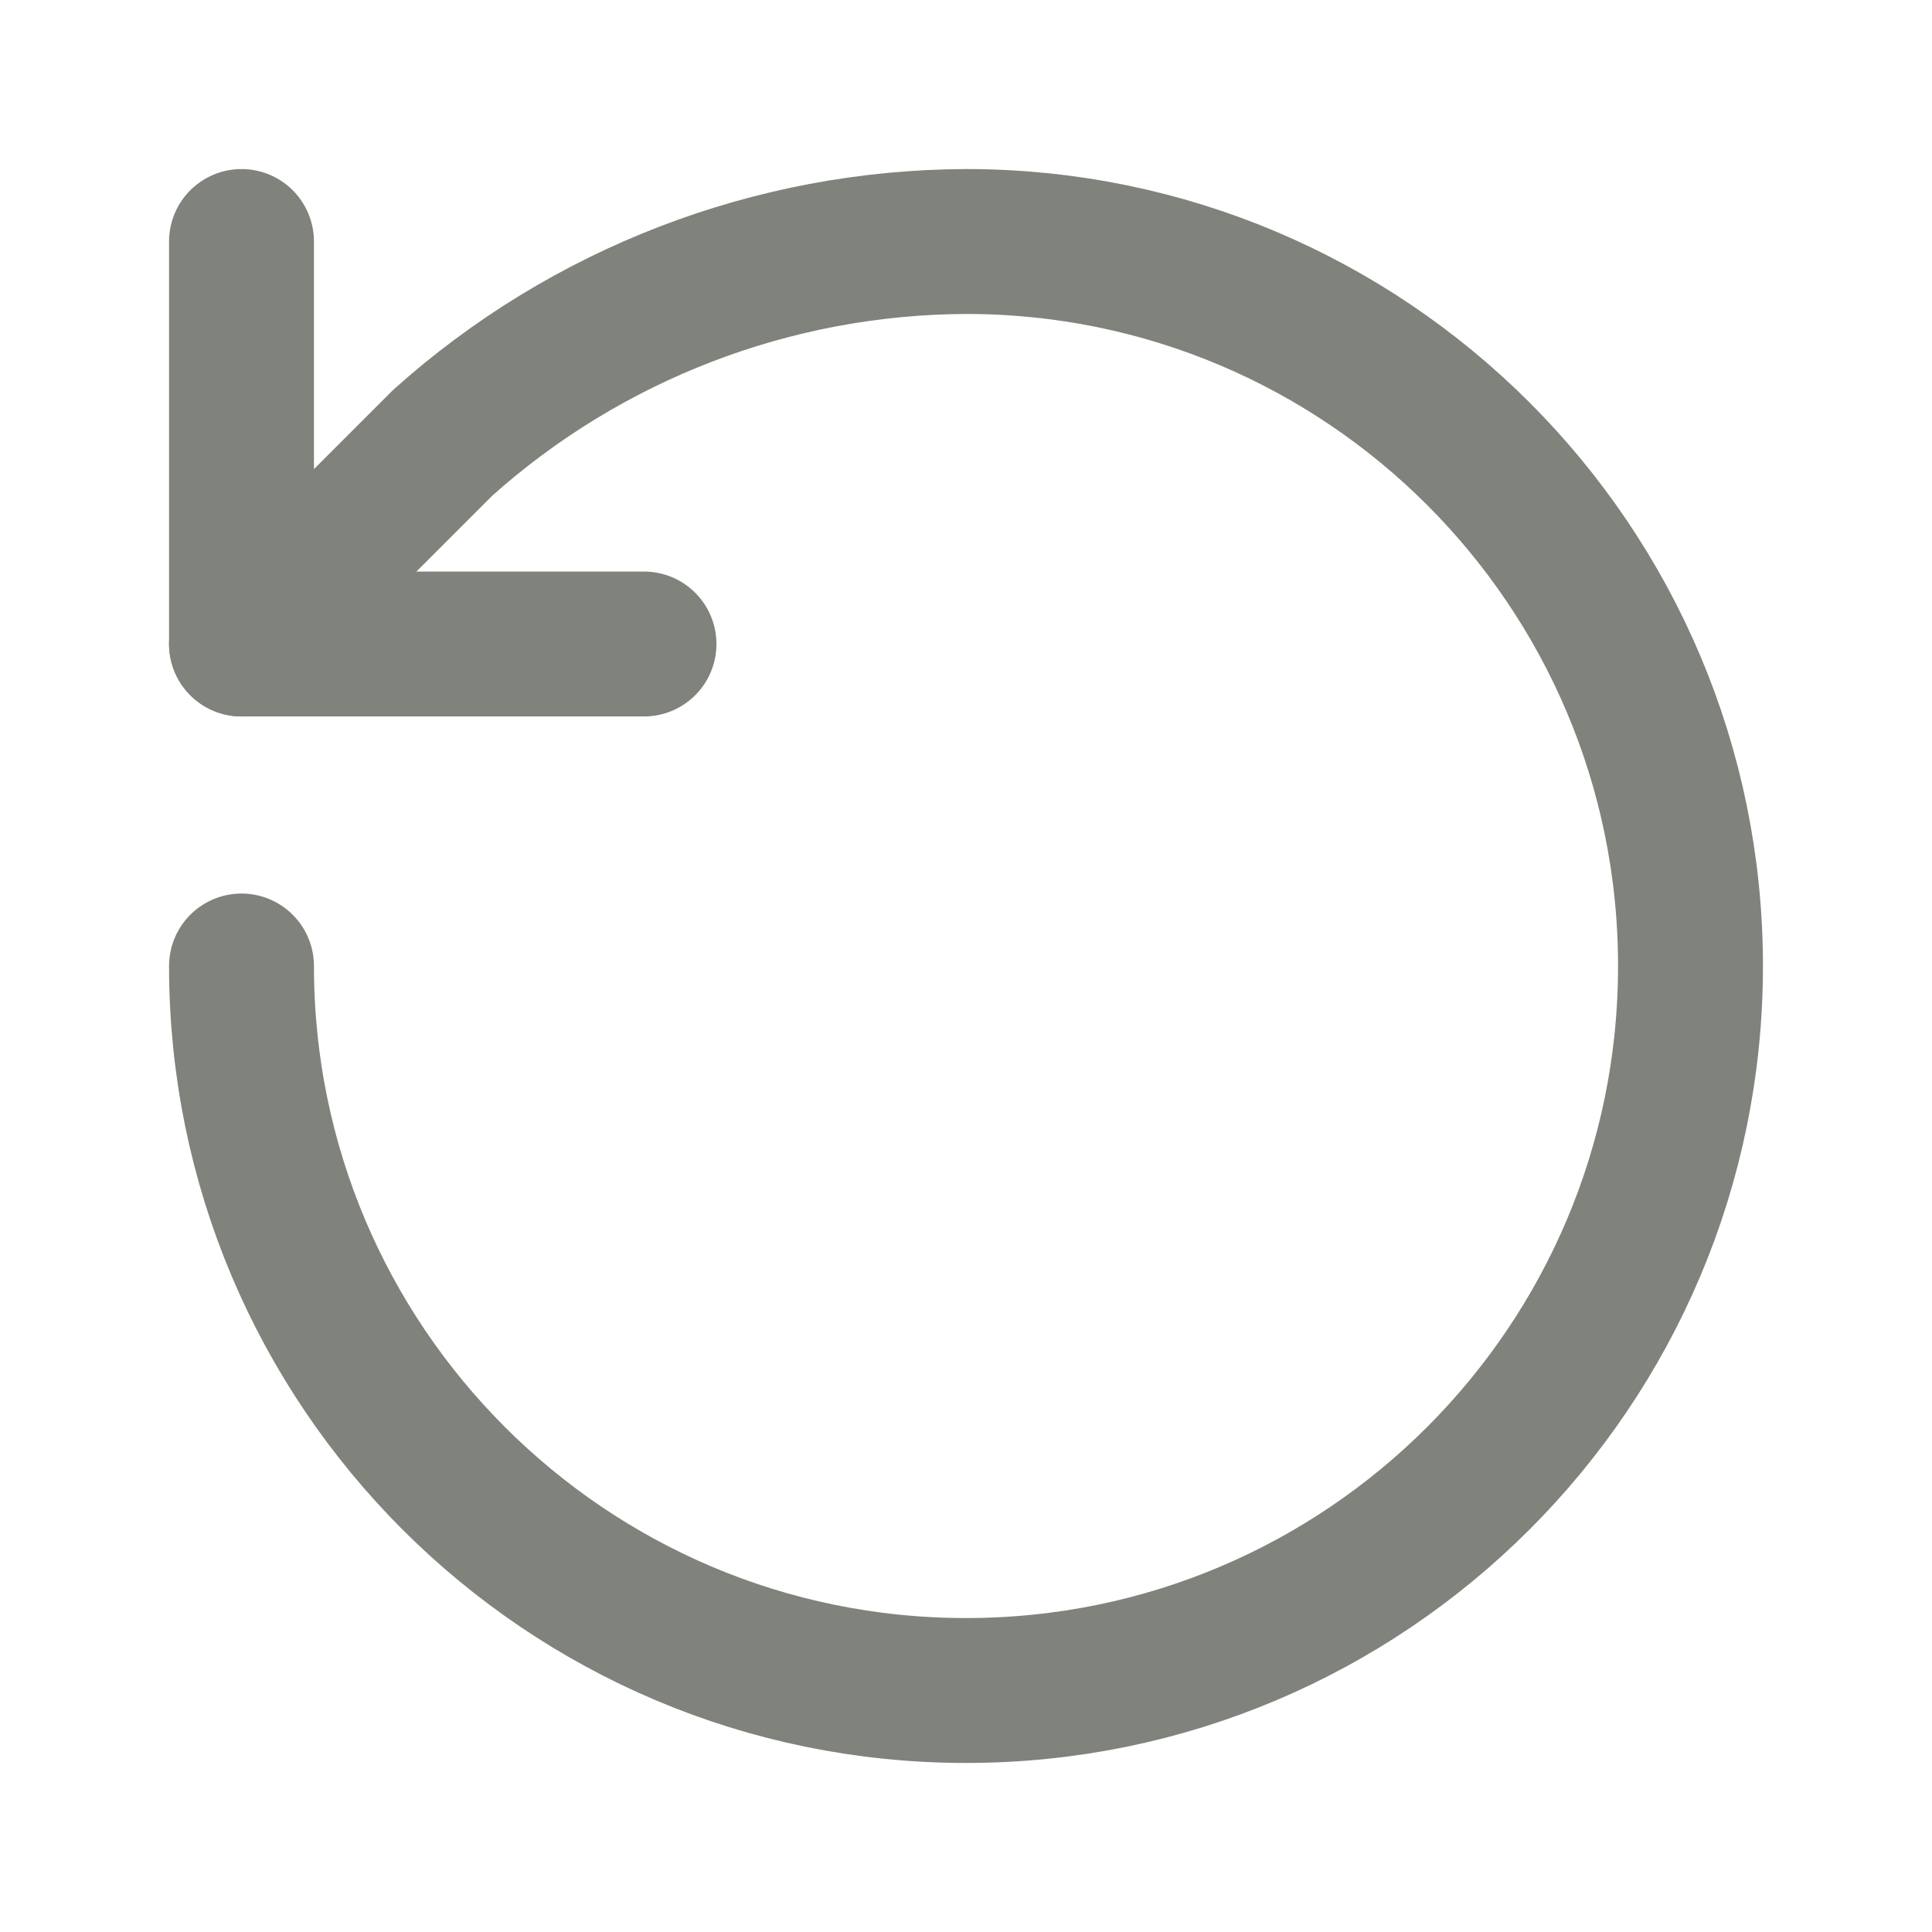
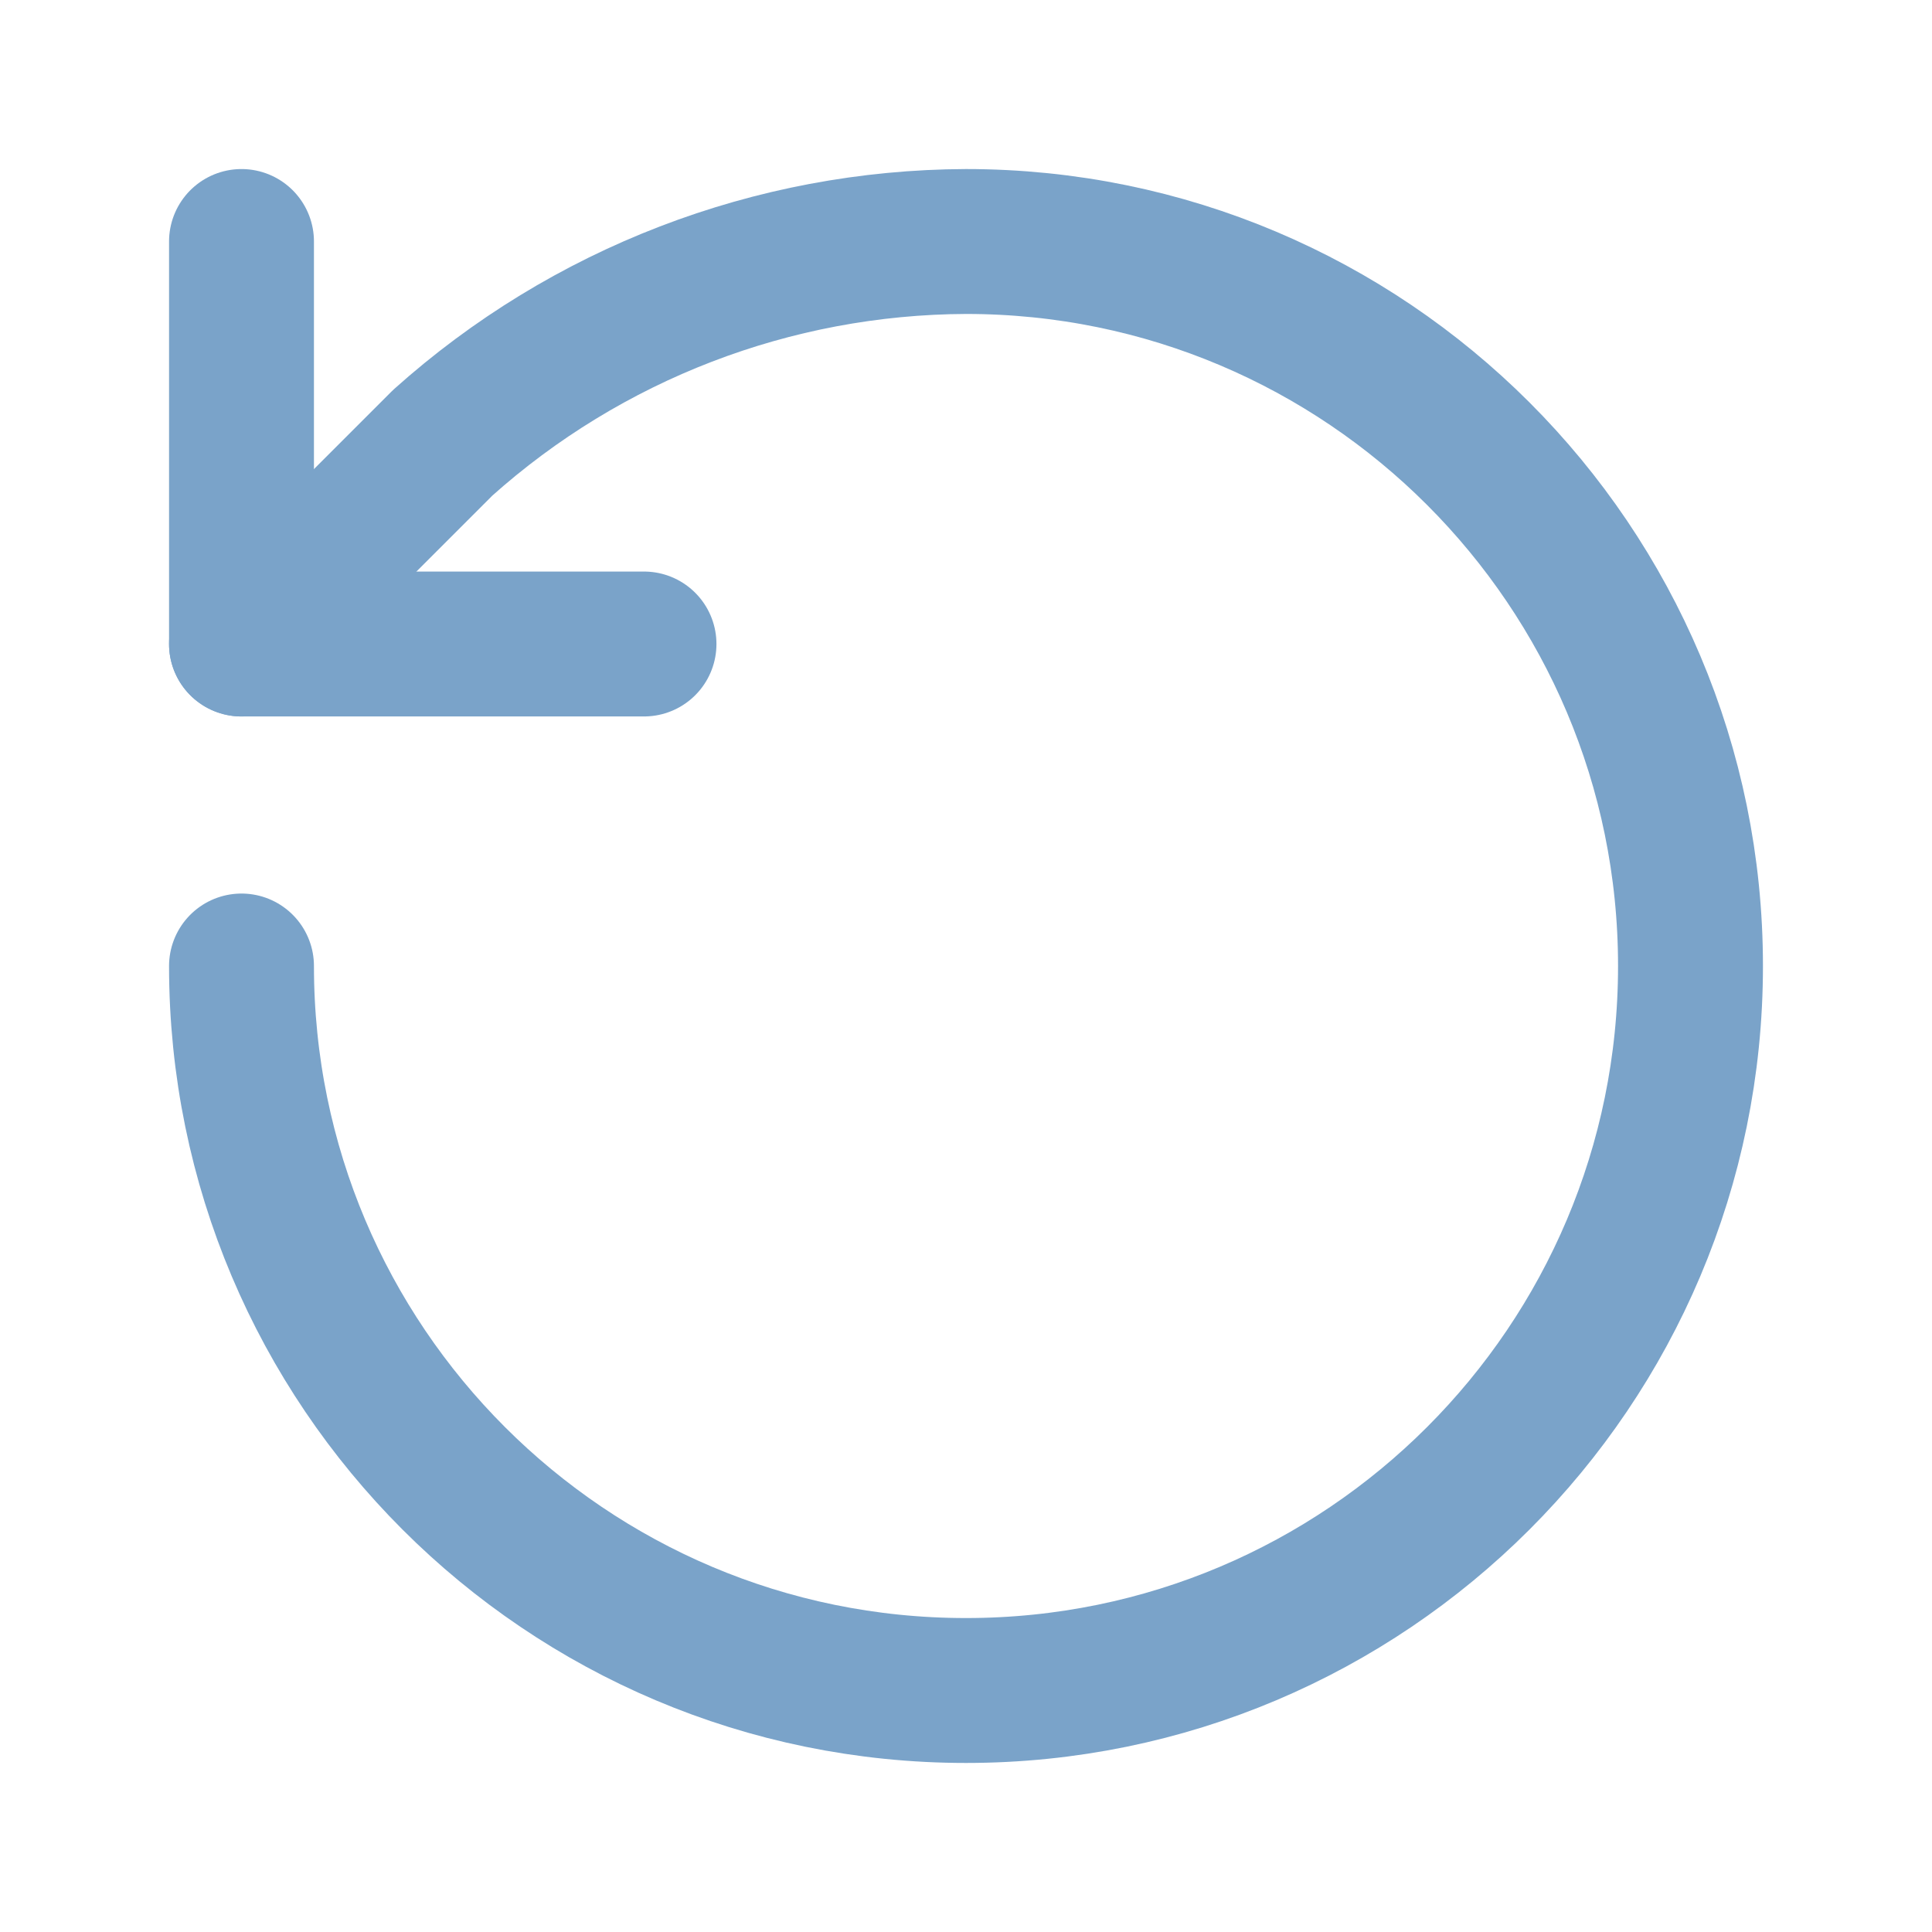
- <svg xmlns="http://www.w3.org/2000/svg" viewBox="0 0 24 24" fill="none" stroke="#7F837B" stroke-width="1.8" stroke-linecap="round" stroke-linejoin="round">
+ <svg xmlns="http://www.w3.org/2000/svg" viewBox="0 0 24 24" fill="none" stroke="#7AA3C9" stroke-width="1.8" stroke-linecap="round" stroke-linejoin="round">
  <path d="M3 12a9 9 0 1 0 9-9 9.8 9.8 0 0 0-6.5 2.5L3 8" />
  <polyline points="3 3 3 8 8 8" />
</svg>
